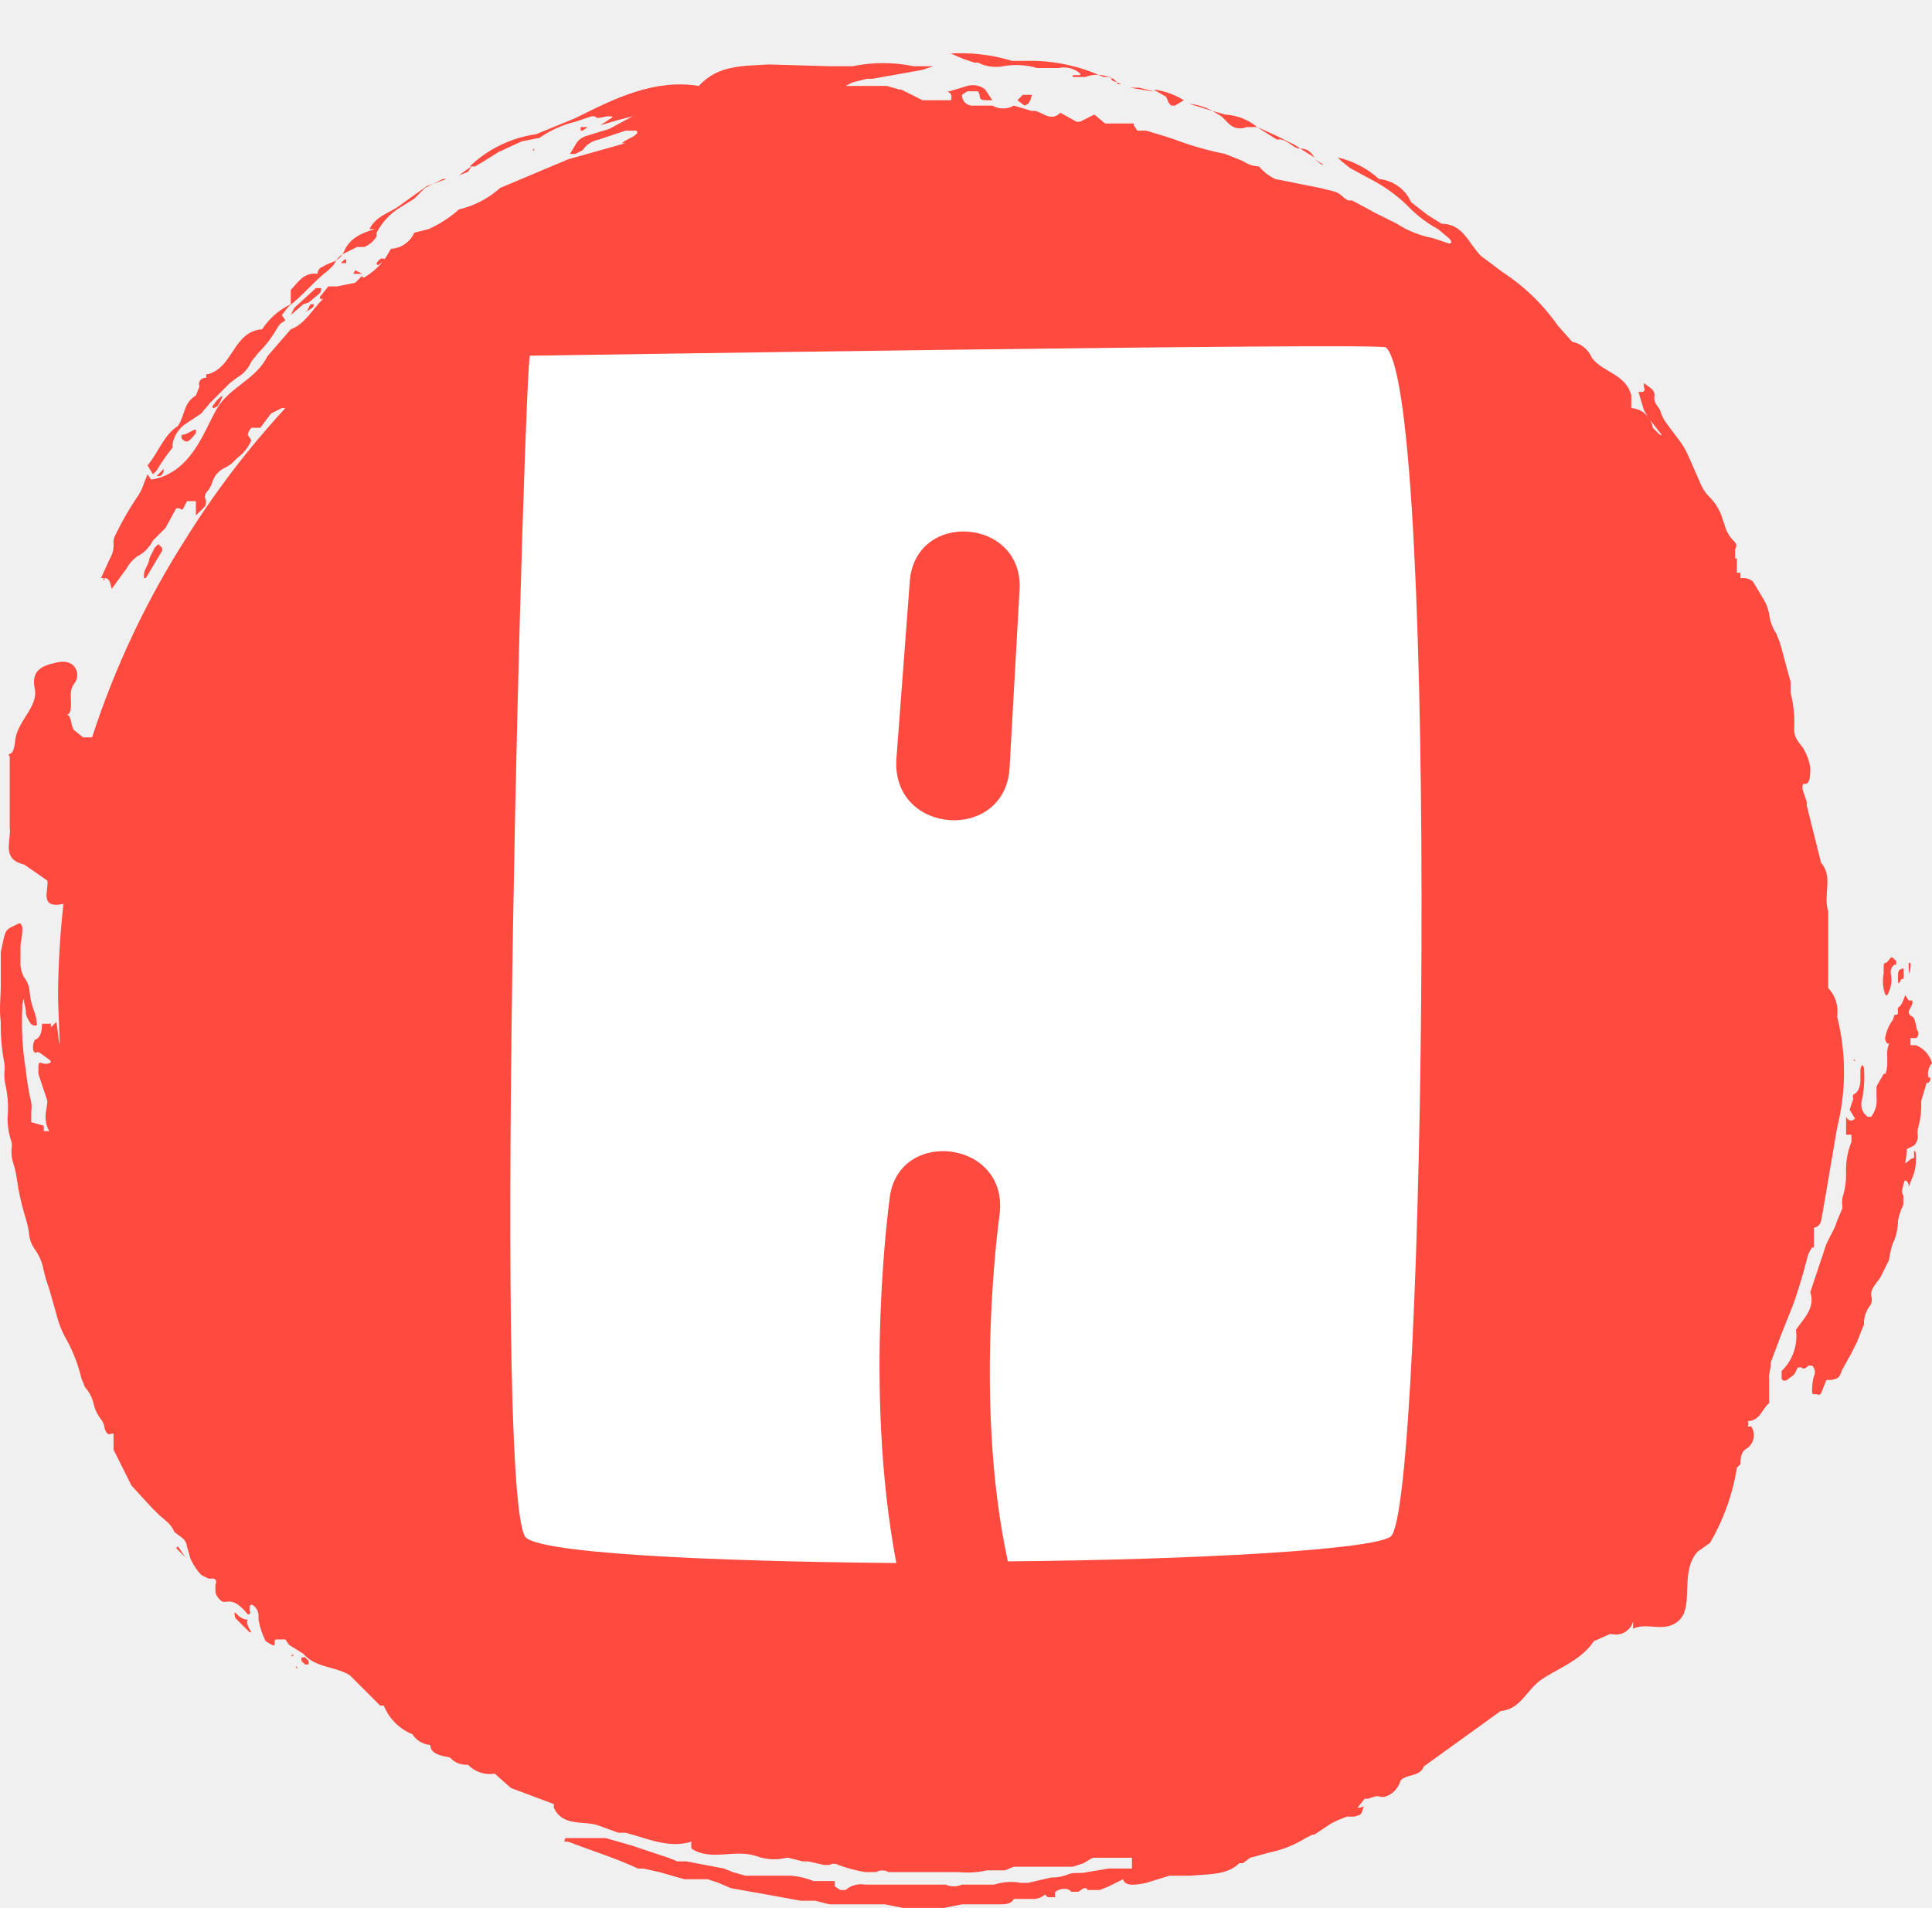
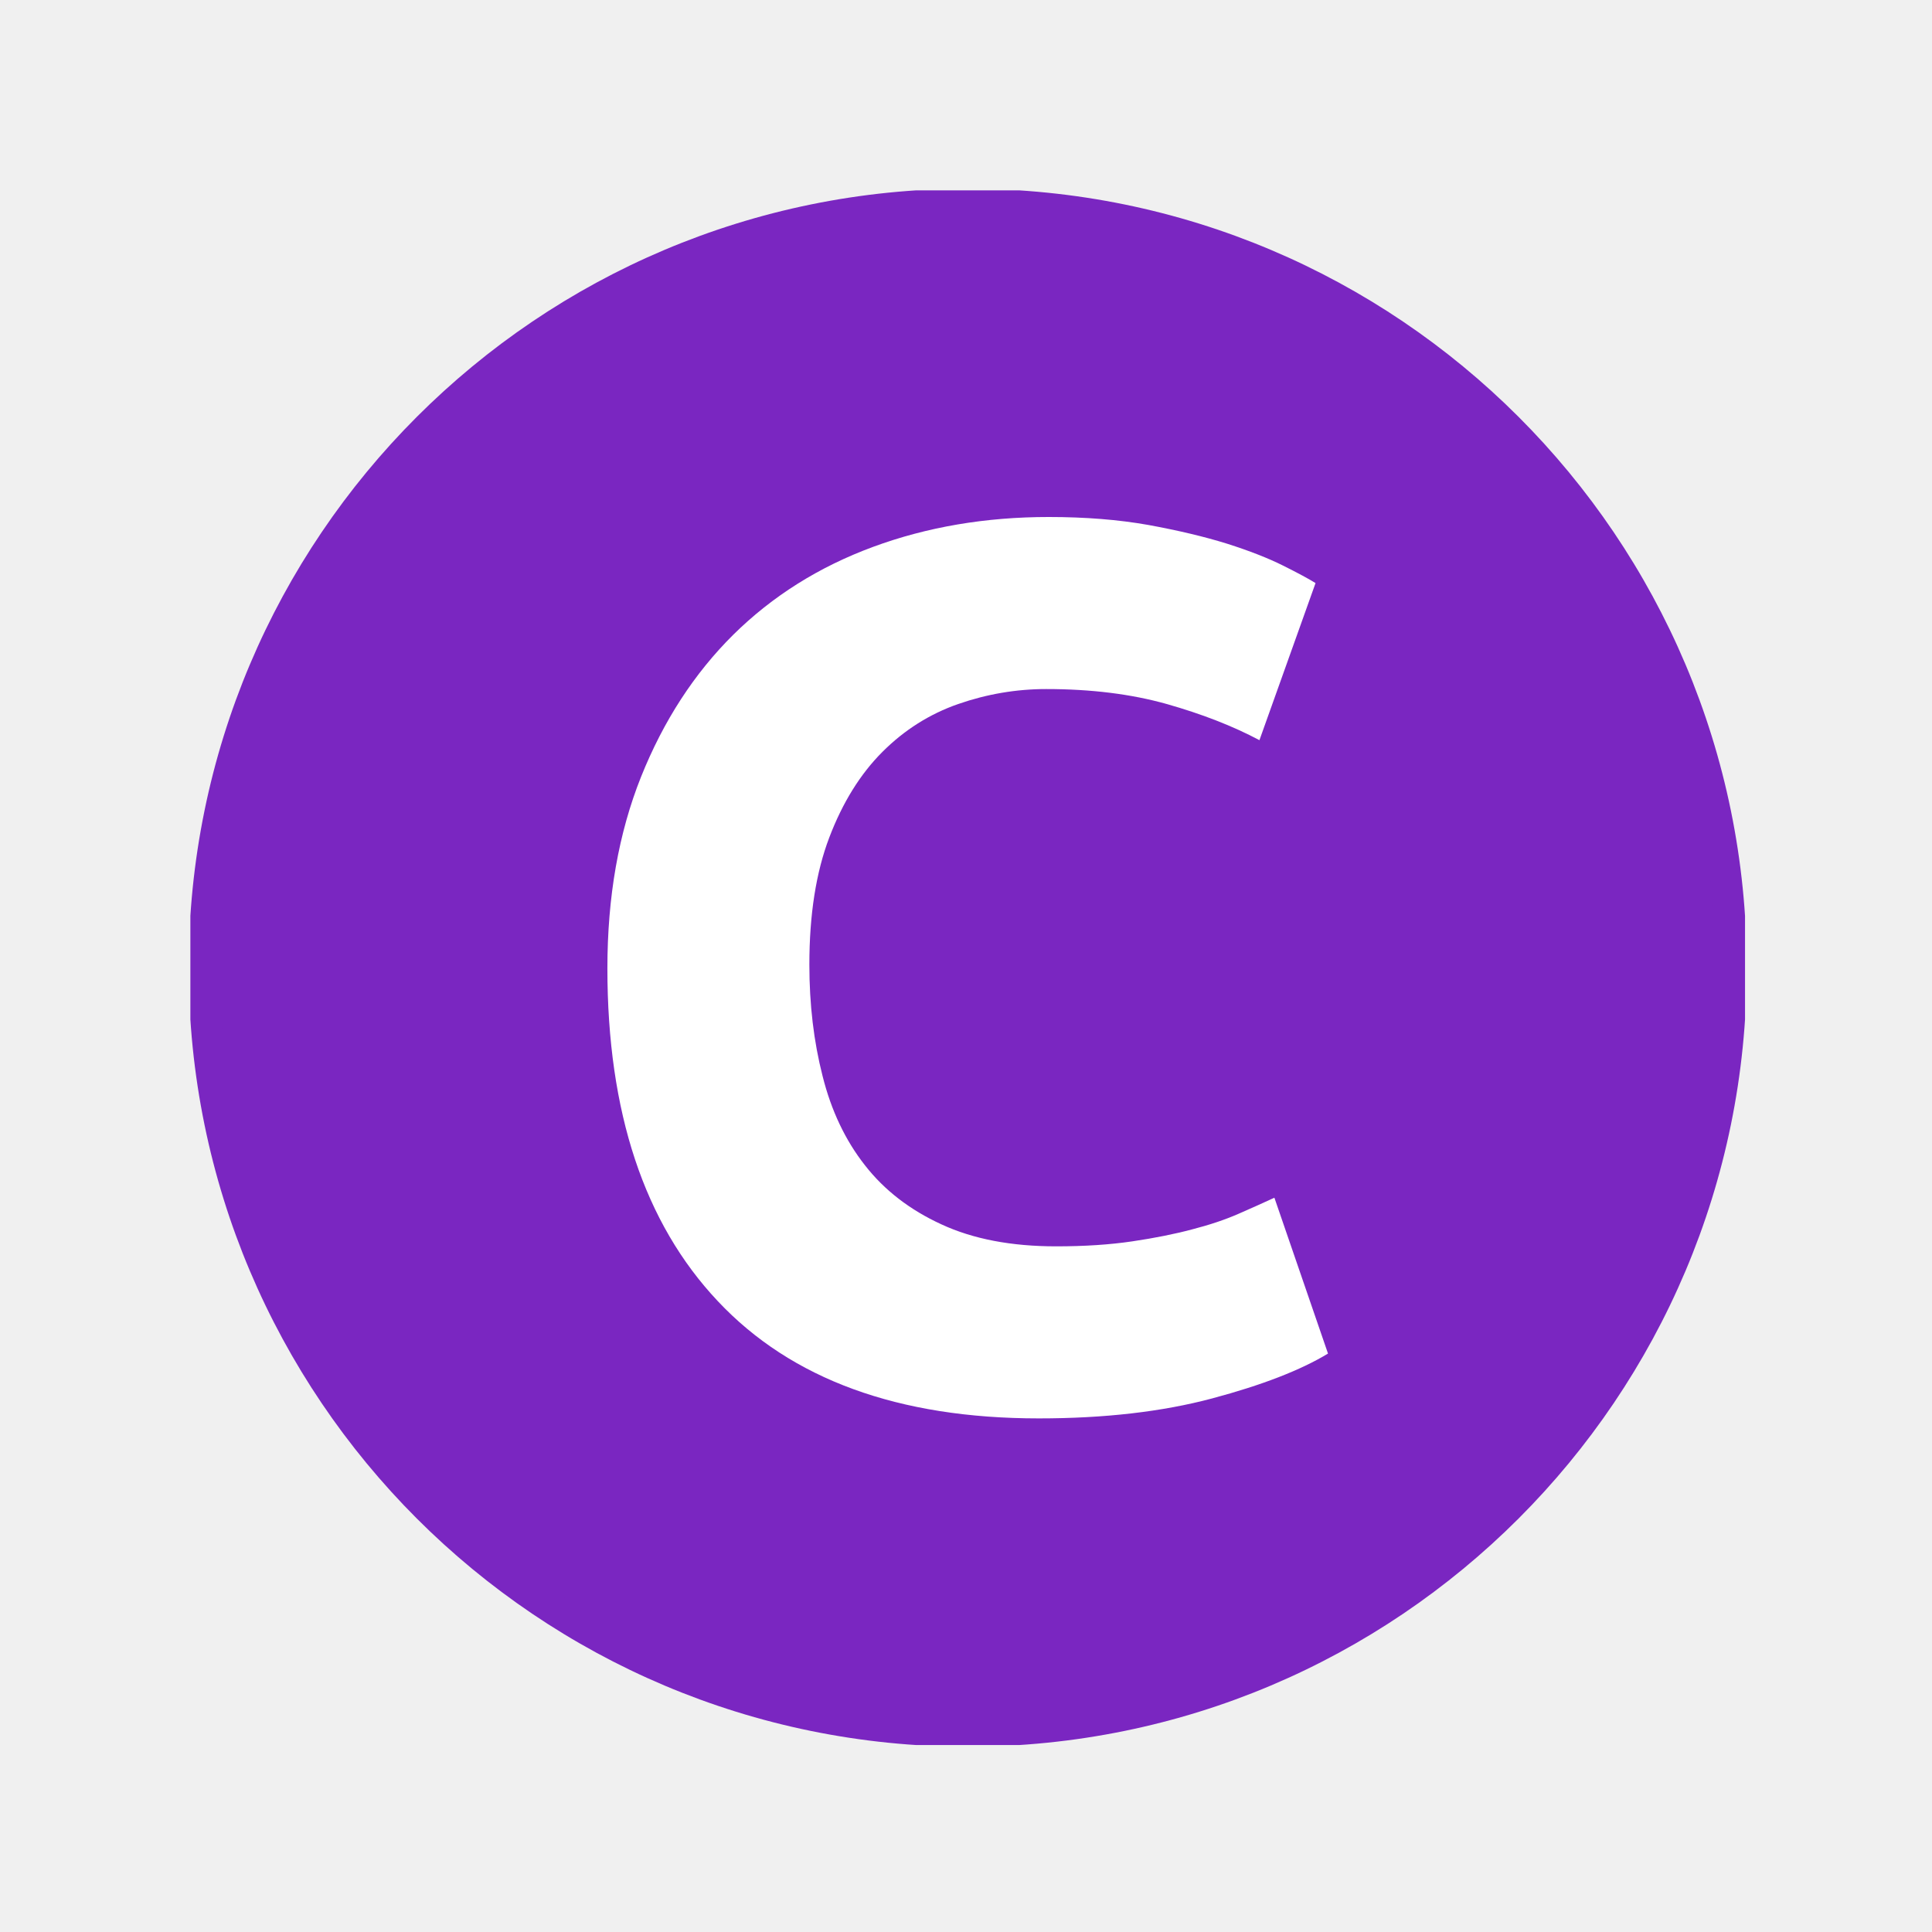
- <svg xmlns="http://www.w3.org/2000/svg" width="308.761" height="304.916" viewBox="0 0 106.008 104.687" class="css-1j8o68f" version="1.1" id="svg23">
-   <defs id="SvgjsDefs2684" />
-   <g id="SvgjsG2685" featurekey="rootContainer" transform="matrix(0.9820593,0,0,0.9820593,-0.05456052,0)" fill="#ff4a3f">
-     <g id="g17">
-       <path d="M19.8 15.3h.5l-.4-.2zm.5.1zm.8-.7c0 .1 0 .1.1.1l.4-.3c-.2-.1-.3-.1-.5.2zm.4-.2zm-4.1 2.3zm-.2.6l.3-.2c.1-.1.1-.2.1-.2h-.2l-.2.4c-.1-.1-.1 0 0 0zm2.2-2.9h-.1l-.2.2h.3zm-2.1 2.4l.6-.5c.1-.1.1-.2.1-.3h-.3l-1.2 1.1-.2.4.7-.6zm-1.1.8z" id="path3" />
-       <path d="M9.7 25v-.2a1.7 1.7 0 0 1 .7-1.1l.9-.6.5-.6.7-.7.4-.4.4-.3a1.9 1.9 0 0 0 .8-.9l.4-.5a5.9 5.9 0 0 0 1-1.3l.2-.3.3-.2-.2-.3.4-.5c.8-.6 1.4-1.4 2.2-2l.3-.3a1.4 1.4 0 0 1 .5-.6l.8-.4h.4a1.4 1.4 0 0 0 .7-.6V13a3.5 3.5 0 0 1 1.3-1.4l.8-.5.2-.2.4-.4 1-.5h.2l-1.1.4-1.4 1c-.6.5-1.4.6-1.8 1.4h.3c-.7.2-1.4.5-1.7 1.2s-.8.6-1.2.9a.4.4 0 0 0-.3.4c-.8-.1-1.1.5-1.5.9v.8a3.9 3.9 0 0 0-1.6 1.4c-1.6.1-1.6 2.1-3 2.5h-.1a.2.2 0 0 0 0 .2c-.3 0-.5.2-.4.5l-.2.5c-.7.4-.6 1.1-1 1.7-.8.5-1.1 1.5-1.7 2.2l.3.5.2-.2a11.6 11.6 0 0 1 .9-1.3zM53.9 3.3l.6.2h.2a2.2 2.2 0 0 0 1.4.2 4.1 4.1 0 0 1 1.9.1h1.2a1.4 1.4 0 0 1 1.2.3.1.1 0 0 1 0 .1H60a.1.1 0 0 0 0 .1h.7a1.8 1.8 0 0 1 1.3 0c.2 0 .1.1.2.2l.5.2h-.2c-.2-.4-.5-.4-.8-.4a9.7 9.7 0 0 0-4.3-.9h-.8A9.8 9.8 0 0 0 53 3h.2zm7.3 3.1zM50.3 4.7zm10.9 1.7h.2-.2zM19 14.7zm32.1-10zm17.6 2.2a.9.9 0 0 0 1 .2h.6a3.1 3.1 0 0 0-1.8-.7l-.7-.2.5.3zm-3.4-1.3c0 .1.1.2.2.3h.2l.5-.3a4.2 4.2 0 0 0-1.7-.6l.7.4zm7.4 2.7l.8.5c-.2-.3-.4-.5-.8-.5z" id="path5" />
-       <path d="M99 76.1l.6-1.6.6-1.5c.2-.5.6-1.8.8-2.6a1.7 1.7 0 0 1 .3-.7h.1v-1.1c.5-.1.4-.6.5-.9l.8-4.7a12.7 12.7 0 0 0 0-6.2 1.9 1.9 0 0 0-.5-1.6v-4.3c-.3-.9.3-1.9-.4-2.7L101 45a.4.4 0 0 0 0-.2l-.2-.6a.5.5 0 0 1 0-.4h.1c.3 0 .3-.5.3-.9a3 3 0 0 0-.4-1.1l-.3-.4a1.1 1.1 0 0 1-.2-.7 6.7 6.7 0 0 0-.2-2v-.6c-.2-.7-.4-1.5-.6-2.2l-.2-.5a2.5 2.5 0 0 1-.4-1.1 2.5 2.5 0 0 0-.3-.8l-.6-1a.8.8 0 0 0-.6-.2h-.1V32h-.2v-.8H97V31a.4.4 0 0 0 0-.1v-.2c.1-.2.1-.3-.1-.5a1.8 1.8 0 0 1-.4-.6l-.2-.6a2.9 2.9 0 0 0-.7-1.2 2.2 2.2 0 0 1-.5-.7l-.7-1.6a4.3 4.3 0 0 0-.6-1l-.6-.8a2.4 2.4 0 0 1-.4-.8l-.2-.3a.6.6 0 0 1-.1-.5.5.5 0 0 0-.2-.4l-.4-.3v.2c.1.2 0 .3-.1.3h-.2l.3 1 .3.5.7.9h-.1l-.2-.2-.2-.2a1.3 1.3 0 0 0-1.2-1.1v-.7c-.3-1.2-1.6-1.3-2.2-2.1a1.5 1.5 0 0 0-1.1-.9l-.8-.9a11.3 11.3 0 0 0-3.1-3l-.8-.6-.4-.3c-.7-.7-1-1.8-2.2-1.8l-.8-.5-.9-.7a2.2 2.2 0 0 0-1.8-1.3 5.1 5.1 0 0 0-2.3-1.2l.2.2.5.4 1.3.7a8.5 8.5 0 0 1 2.1 1.6 6.8 6.8 0 0 0 1.5 1.1l.6.5c.1.1.2.2.1.3H81l-.9-.3a5.6 5.6 0 0 1-2-.8l-1.2-.6-1.3-.7h-.2c-.3-.1-.4-.4-.8-.5l-.8-.2-2.5-.5a2.6 2.6 0 0 1-.9-.7 1.7 1.7 0 0 1-.9-.3l-1-.4a18.1 18.1 0 0 1-2.8-.8l-.6-.2-1-.3h-.5l-.2-.3v-.1h-1.6l-.6-.5-.4.2-.4.2h-.2l-.9-.5c-.6.6-1.1-.2-1.6-.1l-1-.3a1.2 1.2 0 0 1-1.2 0h-1.2a.6.6 0 0 1-.5-.6l.3-.2h.6a.7.7 0 0 1 .1.3c0 .2.2.2.5.2h.2l-.4-.6a1.1 1.1 0 0 0-1-.2l-1 .3H53c.3.2.2.3.2.5h-1.6l-.4-.2-.8-.4h-.1l-.7-.2h-2.3l.4-.2.8-.2h.3l1.7-.3 1.1-.2.6-.2h-1.1a8.4 8.4 0 0 0-3.4 0h-1.3L43 3.6c-1.4.1-2.8 0-3.9 1.2-2.5-.4-4.7.7-6.9 1.8l-2.2.9a6.7 6.7 0 0 0-3.7 1.8h.3l.5-.3.8-.5 1.3-.6 1-.2a6 6 0 0 1 2-.9l.9-.3h.2c.1.2.5 0 .7 0h.2c.1 0 .1.1 0 .1l-.6.4 1-.3.8-.2-1.3.7-1.3.4a1 1 0 0 0-.6.5l-.3.5h.3l.4-.2a1.4 1.4 0 0 1 .9-.6l1.5-.5h.5a.1.1 0 0 1 .1.2c-.2.2-.6.3-.8.5h.2l-3.2.9-3.8 1.6a5.2 5.2 0 0 1-2.3 1.2 6.6 6.6 0 0 1-1.7 1.1l-.8.2a1.5 1.5 0 0 1-1.3.9l-.3.5a3.7 3.7 0 0 1-1.2 1.1h-.1v-.1l-.2.2-.2.2-1 .2h-.5l-.4.5c-.1.1-.1.2 0 .2h.1c-.6.6-1 1.4-1.8 1.7L15 19.9c-.6 1.2-1.8 1.6-2.6 2.6s-1.4 3.9-3.9 4.3l-.2-.3-.2.5a2.7 2.7 0 0 1-.4.8 16.9 16.9 0 0 0-1.2 2.1.8.8 0 0 0-.1.5 1.4 1.4 0 0 1-.2.8l-.5 1.1h.2c.3 0 .3.3.4.6l.8-1.1a2.2 2.2 0 0 1 .6-.7 2 2 0 0 0 .9-.9l.3-.3.4-.4.6-1.1h.2c.1.1.1.1.2 0l.2-.4h.5v.8l.5-.5a.5.5 0 0 0 0-.5.4.4 0 0 1 .1-.3 1.5 1.5 0 0 0 .3-.5 1.3 1.3 0 0 1 .8-.9l.3-.2.3-.3a2.4 2.4 0 0 0 .8-1l-.2-.3c0-.1.1-.3.2-.4h.5l.6-.8.6-.3h.2a48.8 48.8 0 0 0-5.5 7.2h-.1.1a48.4 48.4 0 0 0-5.3 11.2h-.5l-.5-.4c-.2-.2-.1-.7-.4-.9h.1c.3-.5-.1-1.2.3-1.7s.1-1.4-.9-1.2-1.5.5-1.3 1.5-1 1.8-1.1 2.9-.5.5-.3.9v3.9c.1.8-.5 1.8.8 2.1l1.3.9c.1.5-.5 1.6.9 1.3a49.2 49.2 0 0 0-.3 5c0 1.1.1 2.2.1 3.3v-.4c-.1-.4-.1-.8-.2-1.3l-.3.3v-.2h-.5c0 .5-.1.8-.4.9a.9.9 0 0 0-.1.5c0 .1.1.3.2.2s.4.2.7.4-.2.3-.4.2-.2.1-.2.3v.3l.5 1.5c0 .3-.1.6-.1.9a1.7 1.7 0 0 0 .2.8h-.3v-.3l-.7-.2v-.6a1.5 1.5 0 0 0 0-.5 14.6 14.6 0 0 1-.3-1.8 16.6 16.6 0 0 1-.2-3.5.9.9 0 0 1 .1-.5v.2a2.9 2.9 0 0 1 .1.5.8.8 0 0 0 .1.4c.1.2.2.4.4.4s.1-.1.1-.2a2.1 2.1 0 0 0-.1-.5 4.2 4.2 0 0 1-.3-1.3 1.5 1.5 0 0 0-.3-.7 1.6 1.6 0 0 1-.2-.9v-.8c0-.3.1-.6.1-.9a.5.5 0 0 0-.1-.4h-.1c-.8.4-.7.2-1 1.6V55c0 .7-.1 1.4 0 2.1a10.8 10.8 0 0 0 .2 2.3 1.8 1.8 0 0 1 0 .5 3.1 3.1 0 0 0 .1.9 5.9 5.9 0 0 1 .1 1.3 3.9 3.9 0 0 0 .2 1.7 1.2 1.2 0 0 1 0 .4 2.1 2.1 0 0 0 .1.8 4.9 4.9 0 0 1 .2.9 14 14 0 0 0 .5 2.2 5 5 0 0 1 .2 1 1.7 1.7 0 0 0 .3.7 2.9 2.9 0 0 1 .5 1.2 8.5 8.5 0 0 0 .3 1l.4 1.4a5.4 5.4 0 0 0 .6 1.5 8.5 8.5 0 0 1 .8 2.1l.2.5a2.1 2.1 0 0 1 .5 1 2.1 2.1 0 0 0 .4.8 1 1 0 0 1 .2.5c.1.3.2.4.4.3h.1v.9l.5 1 .5 1 1.1 1.2.4.4c.3.3.7.5.9 1l.4.3a.7.7 0 0 1 .3.5l.2.7a3.3 3.3 0 0 0 .6.9l.4.2h.3a.2.2 0 0 1 .1.3 2.5 2.5 0 0 0 0 .5.9.9 0 0 0 .4.5h.2c.4-.1.8.2 1.2.7h.1c0-.1.1-.1 0-.2v-.2c0-.1.1-.2.2-.1a.7.7 0 0 1 .3.6v.2a4.3 4.3 0 0 0 .4 1.2c.5.3.5.3.5.1s0-.2.2-.2h.4l.2.3.8.5c.7.8 1.8.7 2.6 1.2l1.7 1.7h.2a2.9 2.9 0 0 0 1.6 1.6 1.3 1.3 0 0 0 1 .6c0 .5.6.6 1.1.7a1.2 1.2 0 0 0 .8.4h.2a1.7 1.7 0 0 0 1.5.5l.9.8 2.4.9v.2c.5 1.1 1.7.7 2.5 1l1.1.4h.4c1.2.3 2.4.9 3.7.5a.7.7 0 0 0 0 .4c1.1.7 2.4 0 3.6.4a2.9 2.9 0 0 0 1.7.1h.1l.8.2h.3l.9.2h.3a.5.5 0 0 1 .5 0 7.9 7.9 0 0 0 1.5.4h.6a.7.7 0 0 1 .7 0h3.9a5 5 0 0 0 1.6-.1h1l.5-.2H60l.6-.2.5-.3h2.2v.6H62l-1.2.2c-.4.1-.7 0-1 .1a2.4 2.4 0 0 1-1 .2l-1.3.3h-.4a3.1 3.1 0 0 0-1.5.1h-1.8a1.1 1.1 0 0 1-.9 0h-4.5a1.3 1.3 0 0 0-1.1.3H47l-.3-.2v-.3h-1.2a4.1 4.1 0 0 0-1.3-.3h-2.5l-.7-.2-.5-.2-2.1-.4h-.5l-.5-.2-2.1-.7-1.4-.4h-2.2c-.1 0-.1.1-.1.2h.2c1.3.5 2.6.9 3.9 1.5h.3l.9.2 1.4.4h1.3l.6.2.7.3 1.7.3 1.1.2 1.1.2h.8l.8.2h3.1l1 .2h2.3l1-.2H56c.4 0 .6-.1.7-.3h1a1 1 0 0 0 .8-.3c-.1.1 0 .1.1.2h.4v-.2c0-.1 0-.1.2-.2s.6-.1.7.1h.4l.3-.2c.2 0 .2 0 .2.1h.7l.5-.2.8-.4c.1.3.4.4 1.3.2l1.3-.4h1.2c.9-.1 2 0 2.7-.7h.2l.4-.3 1.1-.3a6.1 6.1 0 0 0 2-.8l.4-.2h.1l.9-.6.4-.2.5-.2h.4c.4-.1.4-.1.5-.4s0-.1-.2-.1h-.1l.4-.5h.2c.3-.1.5-.2.7-.1h.2a1.3 1.3 0 0 0 .9-.9c.3-.4 1.1-.2 1.3-.8l4.3-3.1c1.1-.1 1.4-1.1 2.2-1.7s2.3-1.1 3-2.2l.9-.4h.1a1 1 0 0 0 1.2-.7v.4c.8-.4 1.8.3 2.6-.5s0-2.7 1-3.8l.7-.5a12.1 12.1 0 0 0 1.5-4.2l.2-.2c0-.3 0-.7.4-.9a.9.9 0 0 0 .2-1.2h-.2a.3.3 0 0 0 0-.3c.7 0 .8-.7 1.2-1V77a.5.5 0 0 1 0-.2 3.8 3.8 0 0 0 .1-.7zM5.9 32.2z" id="path7" />
-       <path d="M26.4 9.3l-.3.2-.4.3.5-.2zm6.1-2h.1l.3-.2h-.4zm-2.6 1l-.1.1h.1v-.1zm-1.5 1.4zm1.3-.2zm-6.3 3.1zM9.2 26.2l-.4.4H9a.4.4 0 0 0 .2-.4zm3-3.5a2.1 2.1 0 0 0 .3-.6 1.5 1.5 0 0 0-.5.5c-.1.1-.1.2 0 .2zM11 24.2V24c-.2 0-.5.3-.8.3v.2c.3.3.4.2.8-.3zm3 66.2zM73.9 9.2h.1l-.5-.3zm-2.5-1.4c.5-.1.8.4 1.2.5h.1l-.3-.2-1-.5-1.1-.5.3.2zM52.8 3.1zm11.7 2h-.1l-1.2-.2h.5zm2 .7l1.3.4a3.3 3.3 0 0 0-1.3-.4zm-9 0a1 1 0 0 0 .2-.5h-.5l-.3.3.4.3zm9 1.6zM49.9 4.2zm2.9.7zM48.5 4zm13.8 2.1a.5.5 0 0 0 0 .1zm44.8 52.3h-.3V58h.3c.1 0 .2-.3.1-.4s-.1-.7-.3-.8a.3.3 0 0 1-.2-.3l.2-.4a.4.4 0 0 0 0-.2h-.2l-.2-.3c-.1.3-.2.6-.4.7a.5.5 0 0 0 0 .2c0 .1 0 .2-.1.2h-.1a1.1 1.1 0 0 1-.1.3 2.3 2.3 0 0 0-.4.9.4.4 0 0 0 .1.4h.1a1.7 1.7 0 0 0-.1.8v.4a1.8 1.8 0 0 1-.1.5h-.1l-.4.7v.6a1.5 1.5 0 0 1-.3 1.1h-.2l-.2-.2a.9.9 0 0 1-.1-.8 6.5 6.5 0 0 0 .1-1.7c0-.1-.1-.2-.1-.2a.5.5 0 0 0-.1.3v.6c0 .2-.1.6-.3.7s-.1.2-.1.3l-.2.6.3.5c-.2.2-.4.1-.5-.1v1h.3v.4a4.2 4.2 0 0 0-.3 1.4 3.3 3.3 0 0 0 0 .4 4 4 0 0 1-.2 1.3 2 2 0 0 0 0 .6l-.3.7a3.2 3.2 0 0 1-.3.7l-.3.6-.9 2.7c.3.9-.4 1.5-.8 2.1a2.7 2.7 0 0 1-.8 2.3v.4c0 .1.1.2.3.1l.4-.3.2-.4h.2c.1.1.2.1.4-.1h.2a.5.5 0 0 1 .1.6 2.9 2.9 0 0 0-.1.8c0 .1 0 .2.1.2h.2c.1.1.2 0 .3-.3l.2-.5h.3c.4-.1.4-.1.6-.6l.5-.9.3-.6.4-1a1.6 1.6 0 0 1 .3-1 .6.6 0 0 0 .1-.6c0-.2 0-.3.2-.6l.3-.4.5-1a4.7 4.7 0 0 1 .2-.9 3 3 0 0 0 .3-1.3 3.8 3.8 0 0 1 .3-.9v-.5c-.1-.2-.1-.2 0-.6s.1-.2.2-.2a.4.4 0 0 1 .1.3l.2-.5a2.3 2.3 0 0 0 .2-.9v-.3c0-.1 0-.3-.1-.3v.4c-.2 0-.3.2-.5.3a6.4 6.4 0 0 0 .1-.8l.4-.2a.7.7 0 0 0 .2-.6 1.4 1.4 0 0 1 0-.3 4.8 4.8 0 0 0 .2-1.4v-.2l.3-1h.1a.3.3 0 0 0 .1-.3h-.1a.9.9 0 0 1 .2-.8 1.5 1.5 0 0 0-.9-1zm-1.2 7.8zm-.2-9.9zm0 0zM9.1 30.8a.3.3 0 0 0 0-.2l-.2-.2-.2.2-.3.6c0 .3-.3.6-.3.9v.2h.1zm96.3 24.8h.1a1.7 1.7 0 0 0 .2-1.2.5.5 0 0 1 .2-.5h.1v-.2l-.2-.2h-.1c-.1.1-.2.3-.3.3s-.1.1-.1.3v.3a2.2 2.2 0 0 0 .1 1.2zM13.2 90.1c-.1 0 0 .2 0 .3l.8.8h.1c-.2-.3-.3-.6-.2-.7a.9.9 0 0 1-.5-.2zm.8.3zm92.3-35.7h.1a2 2 0 0 0 0-.6c-.3.1-.3.1-.3.6s.1.1.2 0z" id="path9" />
-       <path d="M106.7 62a.6.6 0 0 0 .1-.5c0-.1-.1-.2-.1-.1h-.2v.2c0 .4.1.5.2.4zm.1-8.2h-.1v.6a1 1 0 0 0 .1-.6zM17.1 92.6h-.2v.2l.2.2h.2v-.2zm86.6-33.3c0-.1 0-.1-.1-.1zM9.9 86.5l.5.5-.4-.6z" id="path11" />
-       <circle cx="10.5" cy="87.1" transform="rotate(-24.8 10.4 87.159)" id="circle13" />
-       <path d="M9.7 30.1h-.1v.2-.2h.1zm83.2-6.6l-.2-.3h-.1zm-14.7 77.1zM5.9 32.2zm-.1.2a.3.3 0 0 0 .1-.2v.2zm1.9-4.9zM61.5 2.4zm42.8 58.2v.1-.1zM16.4 92.5h-.1c.1.1.2 0 .1-.1zm.2.7h.1l-.1-.1v.1zm73.9-71.3zm15.2 34.4zM14.6 91.7zm92.1-37zm-.8 11.4zM34.6 0z" id="path15" />
-     </g>
-   </g>
-   <g id="SvgjsG2686" featurekey="nameFeature-0" transform="matrix(2.284354,0,0,2.284354,27.98006,-5.60952)" fill="#ffffff">
-     <path d="M9.6 16.48 l-0.32 4.24 c-0.08 1.8 2.6 1.96 2.72 0.2 l0.24 -4.28 c0.12 -1.76 -2.56 -1.96 -2.64 -0.16 z M0.48 11 l0 0 c0.04 0 20.48 -0.32 20.56 -0.2 c1.28 1.12 0.96 27.8 0.12 28.56 c-0.4 0.32 -4.64 0.56 -9.2 0.6 c-0.84 -3.84 -0.2 -8.32 -0.2 -8.32 c0.24 -1.8 -2.44 -2.12 -2.64 -0.4 c0 0.04 -0.64 4.52 0.16 8.76 c-4.56 -0.04 -8.68 -0.24 -8.92 -0.64 c-0.8 -1.44 0 -28.28 0.12 -28.36 z" id="path20" />
+ <svg xmlns="http://www.w3.org/2000/svg" version="1.1" width="128" height="128" viewBox="0 0 128 128">
+   <g transform="matrix(0.8046875,0,0,0.8046875,12.61279,12.61279)">
+     <svg viewBox="0 0 142 142" data-background-color="#ffffff" preserveAspectRatio="xMidYMid meet" height="128" width="128">
+       <g id="tight-bounds" transform="matrix(1,0,0,1,-0.1555,-0.1555)">
+         <svg viewBox="0 0 142.311 142.311" height="142.311" width="142.311">
+           <g>
+             <svg />
+           </g>
+           <g>
+             <svg viewBox="0 0 142.311 142.311" height="142.311" width="142.311">
+               <g>
+                 <path d="M0 71.155c0-39.298 31.857-71.155 71.155-71.155 39.298 0 71.155 31.857 71.156 71.155 0 39.298-31.857 71.155-71.156 71.156-39.298 0-71.155-31.857-71.155-71.156zM71.155 134.886c35.197 0 63.731-28.533 63.731-63.731 0-35.197-28.533-63.731-63.731-63.73-35.197 0-63.731 28.533-63.73 63.73 0 35.197 28.533 63.731 63.73 63.731z" data-fill-palette-color="tertiary" fill="#7a26c1" stroke="transparent" />
+                 <ellipse rx="68.309" ry="68.309" cx="71.155" cy="71.155" fill="#7a26c1" stroke="transparent" stroke-width="0" fill-opacity="1" data-fill-palette-color="tertiary" />
+               </g>
+               <g transform="matrix(1,0,0,1,38.24513,29.98911)">
+                 <svg viewBox="0 0 65.82 82.332" height="82.332" width="65.82">
+                   <g>
+                     <svg viewBox="0 0 65.82 82.332" height="82.332" width="65.82">
+                       <g>
+                         <svg viewBox="0 0 65.82 82.332" height="82.332" width="65.82">
+                           <g id="textblocktransform">
+                             <svg viewBox="0 0 65.82 82.332" height="82.332" width="65.82" id="textblock">
+                               <g>
+                                 <svg viewBox="0 0 65.82 82.332" height="82.332" width="65.82">
+                                   <g transform="matrix(1,0,0,1,0,0)">
+                                     <svg width="65.82" viewBox="2.5 -35.45 28.9 36.15" height="82.332" data-palette-color="#ffffff">
+                                       <path d="M19.8 0.7L19.8 0.7Q11.35 0.7 6.93-4 2.5-8.7 2.5-17.35L2.5-17.35Q2.5-21.65 3.85-25.03 5.2-28.4 7.55-30.73 9.9-33.05 13.15-34.25 16.4-35.45 20.2-35.45L20.2-35.45Q22.4-35.45 24.2-35.13 26-34.8 27.35-34.38 28.7-33.95 29.6-33.5 30.5-33.05 30.9-32.8L30.9-32.8 28.65-26.5Q27.05-27.35 24.93-27.95 22.8-28.55 20.1-28.55L20.1-28.55Q18.3-28.55 16.57-27.95 14.85-27.35 13.53-26.03 12.2-24.7 11.4-22.6 10.6-20.5 10.6-17.5L10.6-17.5Q10.6-15.1 11.13-13.03 11.65-10.95 12.83-9.45 14-7.95 15.9-7.08 17.8-6.2 20.5-6.2L20.5-6.2Q22.2-6.2 23.55-6.4 24.9-6.6 25.95-6.88 27-7.15 27.8-7.5 28.6-7.85 29.25-8.15L29.25-8.15 31.4-1.9Q29.75-0.9 26.75-0.1 23.75 0.7 19.8 0.7Z" opacity="1" transform="matrix(1,0,0,1,0,0)" fill="#ffffff" class="undefined-text-0" data-fill-palette-color="quaternary" id="text-0" />
+                                     </svg>
+                                   </g>
+                                 </svg>
+                               </g>
+                             </svg>
+                           </g>
+                         </svg>
+                       </g>
+                       <g />
+                     </svg>
+                   </g>
+                 </svg>
+               </g>
+             </svg>
+           </g>
+           <defs />
+         </svg>
+         <rect width="142.311" height="142.311" fill="none" stroke="none" visibility="hidden" />
+       </g>
+     </svg>
  </g>
</svg>
